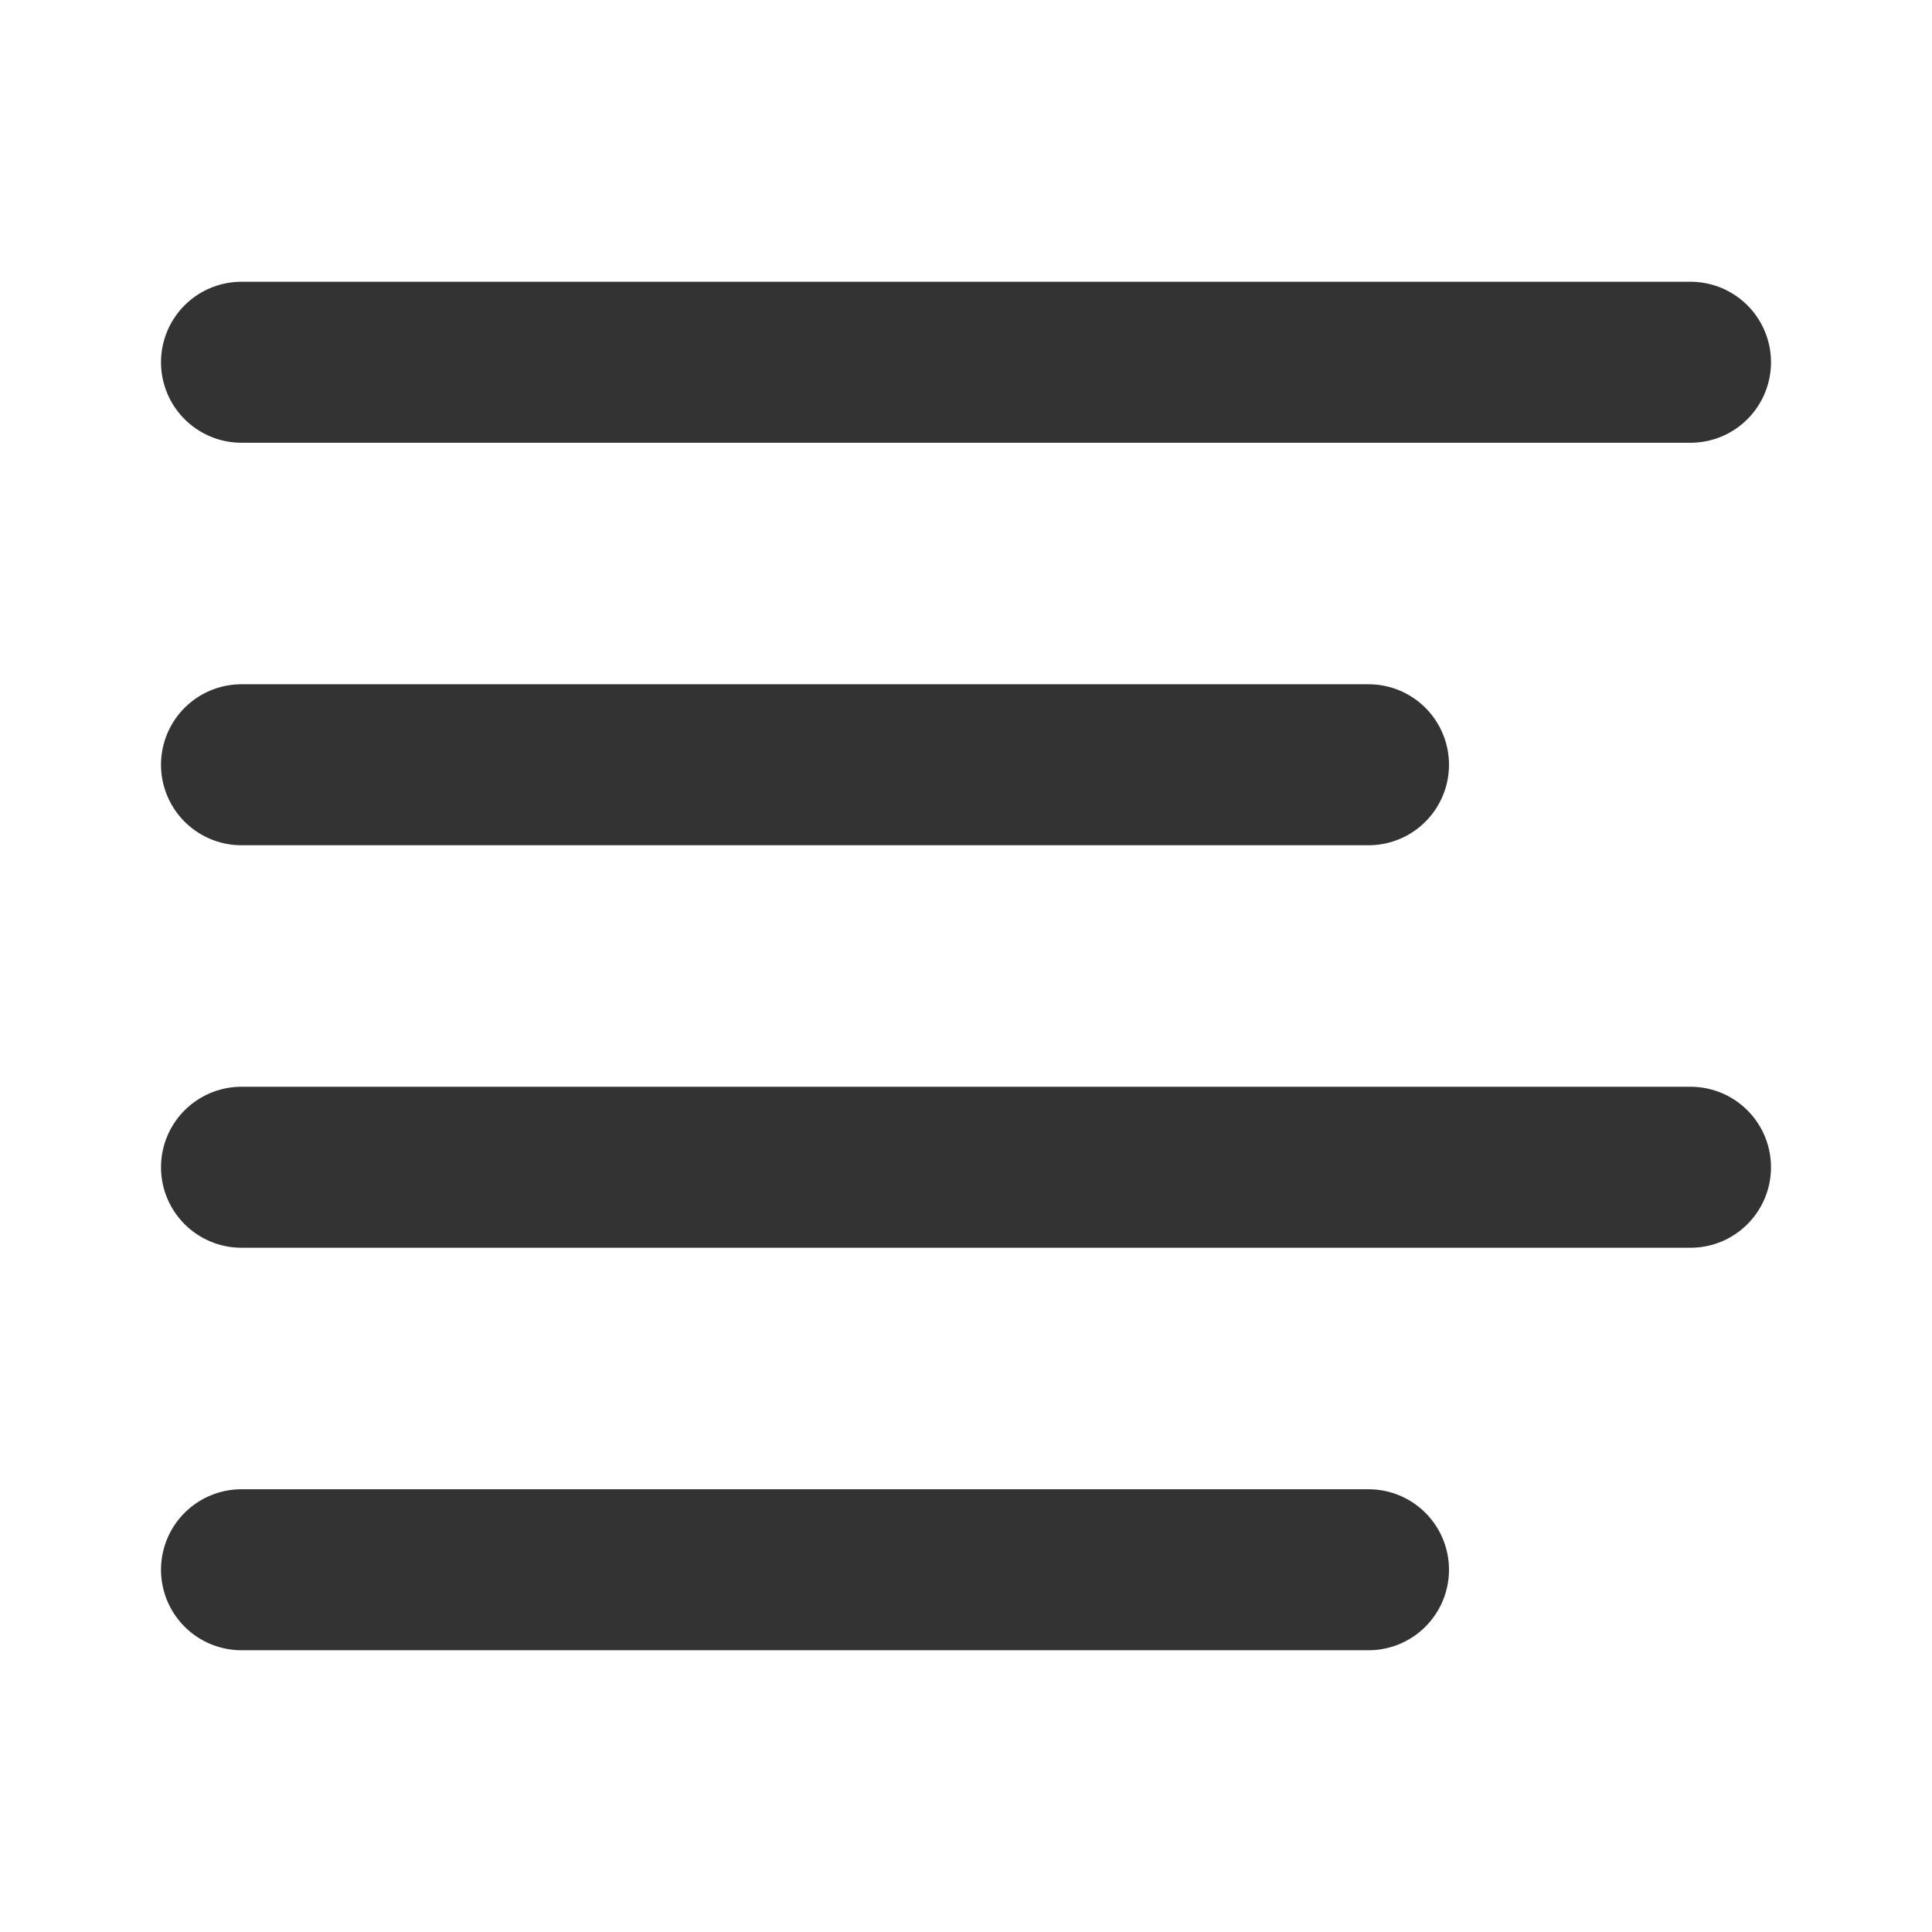
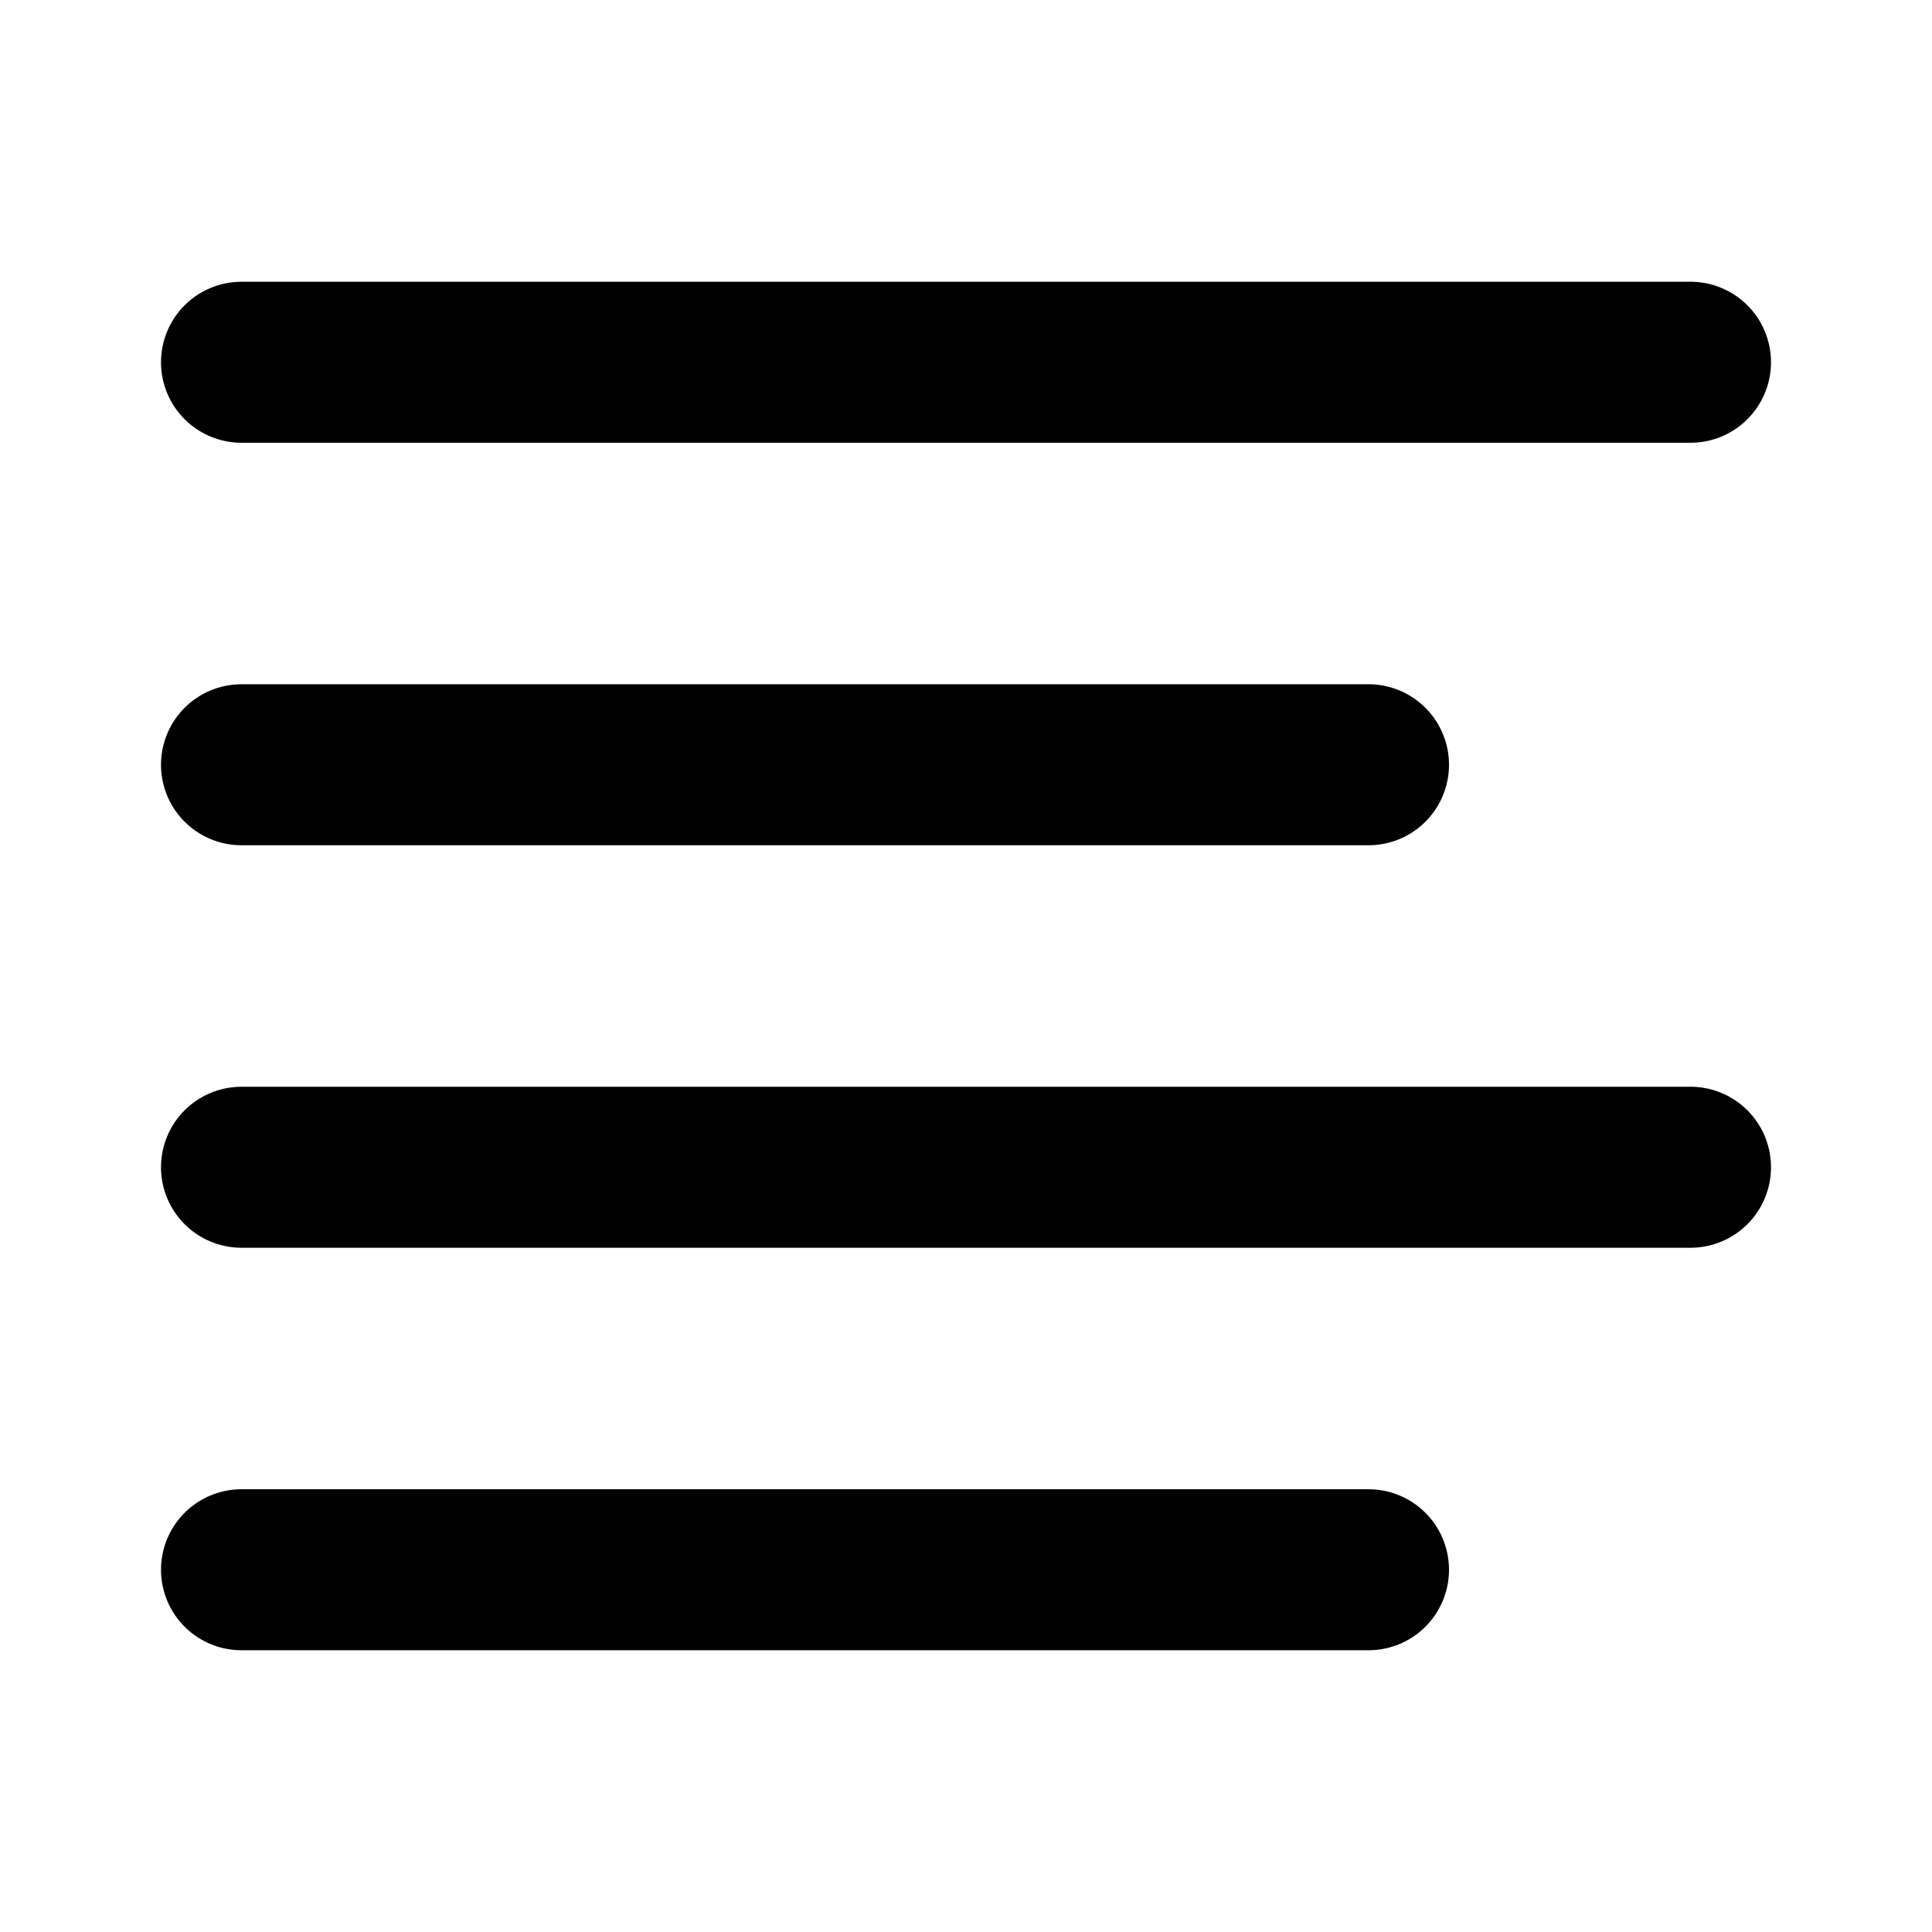
<svg xmlns="http://www.w3.org/2000/svg" width="16" height="16" viewBox="0 0 48 48" fill="none">
-   <path d="M42 9H6" stroke="#333" stroke-width="4" stroke-linecap="round" stroke-linejoin="round" />
-   <path d="M34 19H6" stroke="#333" stroke-width="4" stroke-linecap="round" stroke-linejoin="round" />
-   <path d="M42 29H6" stroke="#333" stroke-width="4" stroke-linecap="round" stroke-linejoin="round" />
-   <path d="M34 39H6" stroke="#333" stroke-width="4" stroke-linecap="round" stroke-linejoin="round" />
+   <path d="M42 9H6" stroke="currentColor" stroke-width="4" stroke-linecap="round" stroke-linejoin="round" />
+   <path d="M34 19H6" stroke="currentColor" stroke-width="4" stroke-linecap="round" stroke-linejoin="round" />
+   <path d="M42 29H6" stroke="currentColor" stroke-width="4" stroke-linecap="round" stroke-linejoin="round" />
+   <path d="M34 39H6" stroke="currentColor" stroke-width="4" stroke-linecap="round" stroke-linejoin="round" />
</svg>
